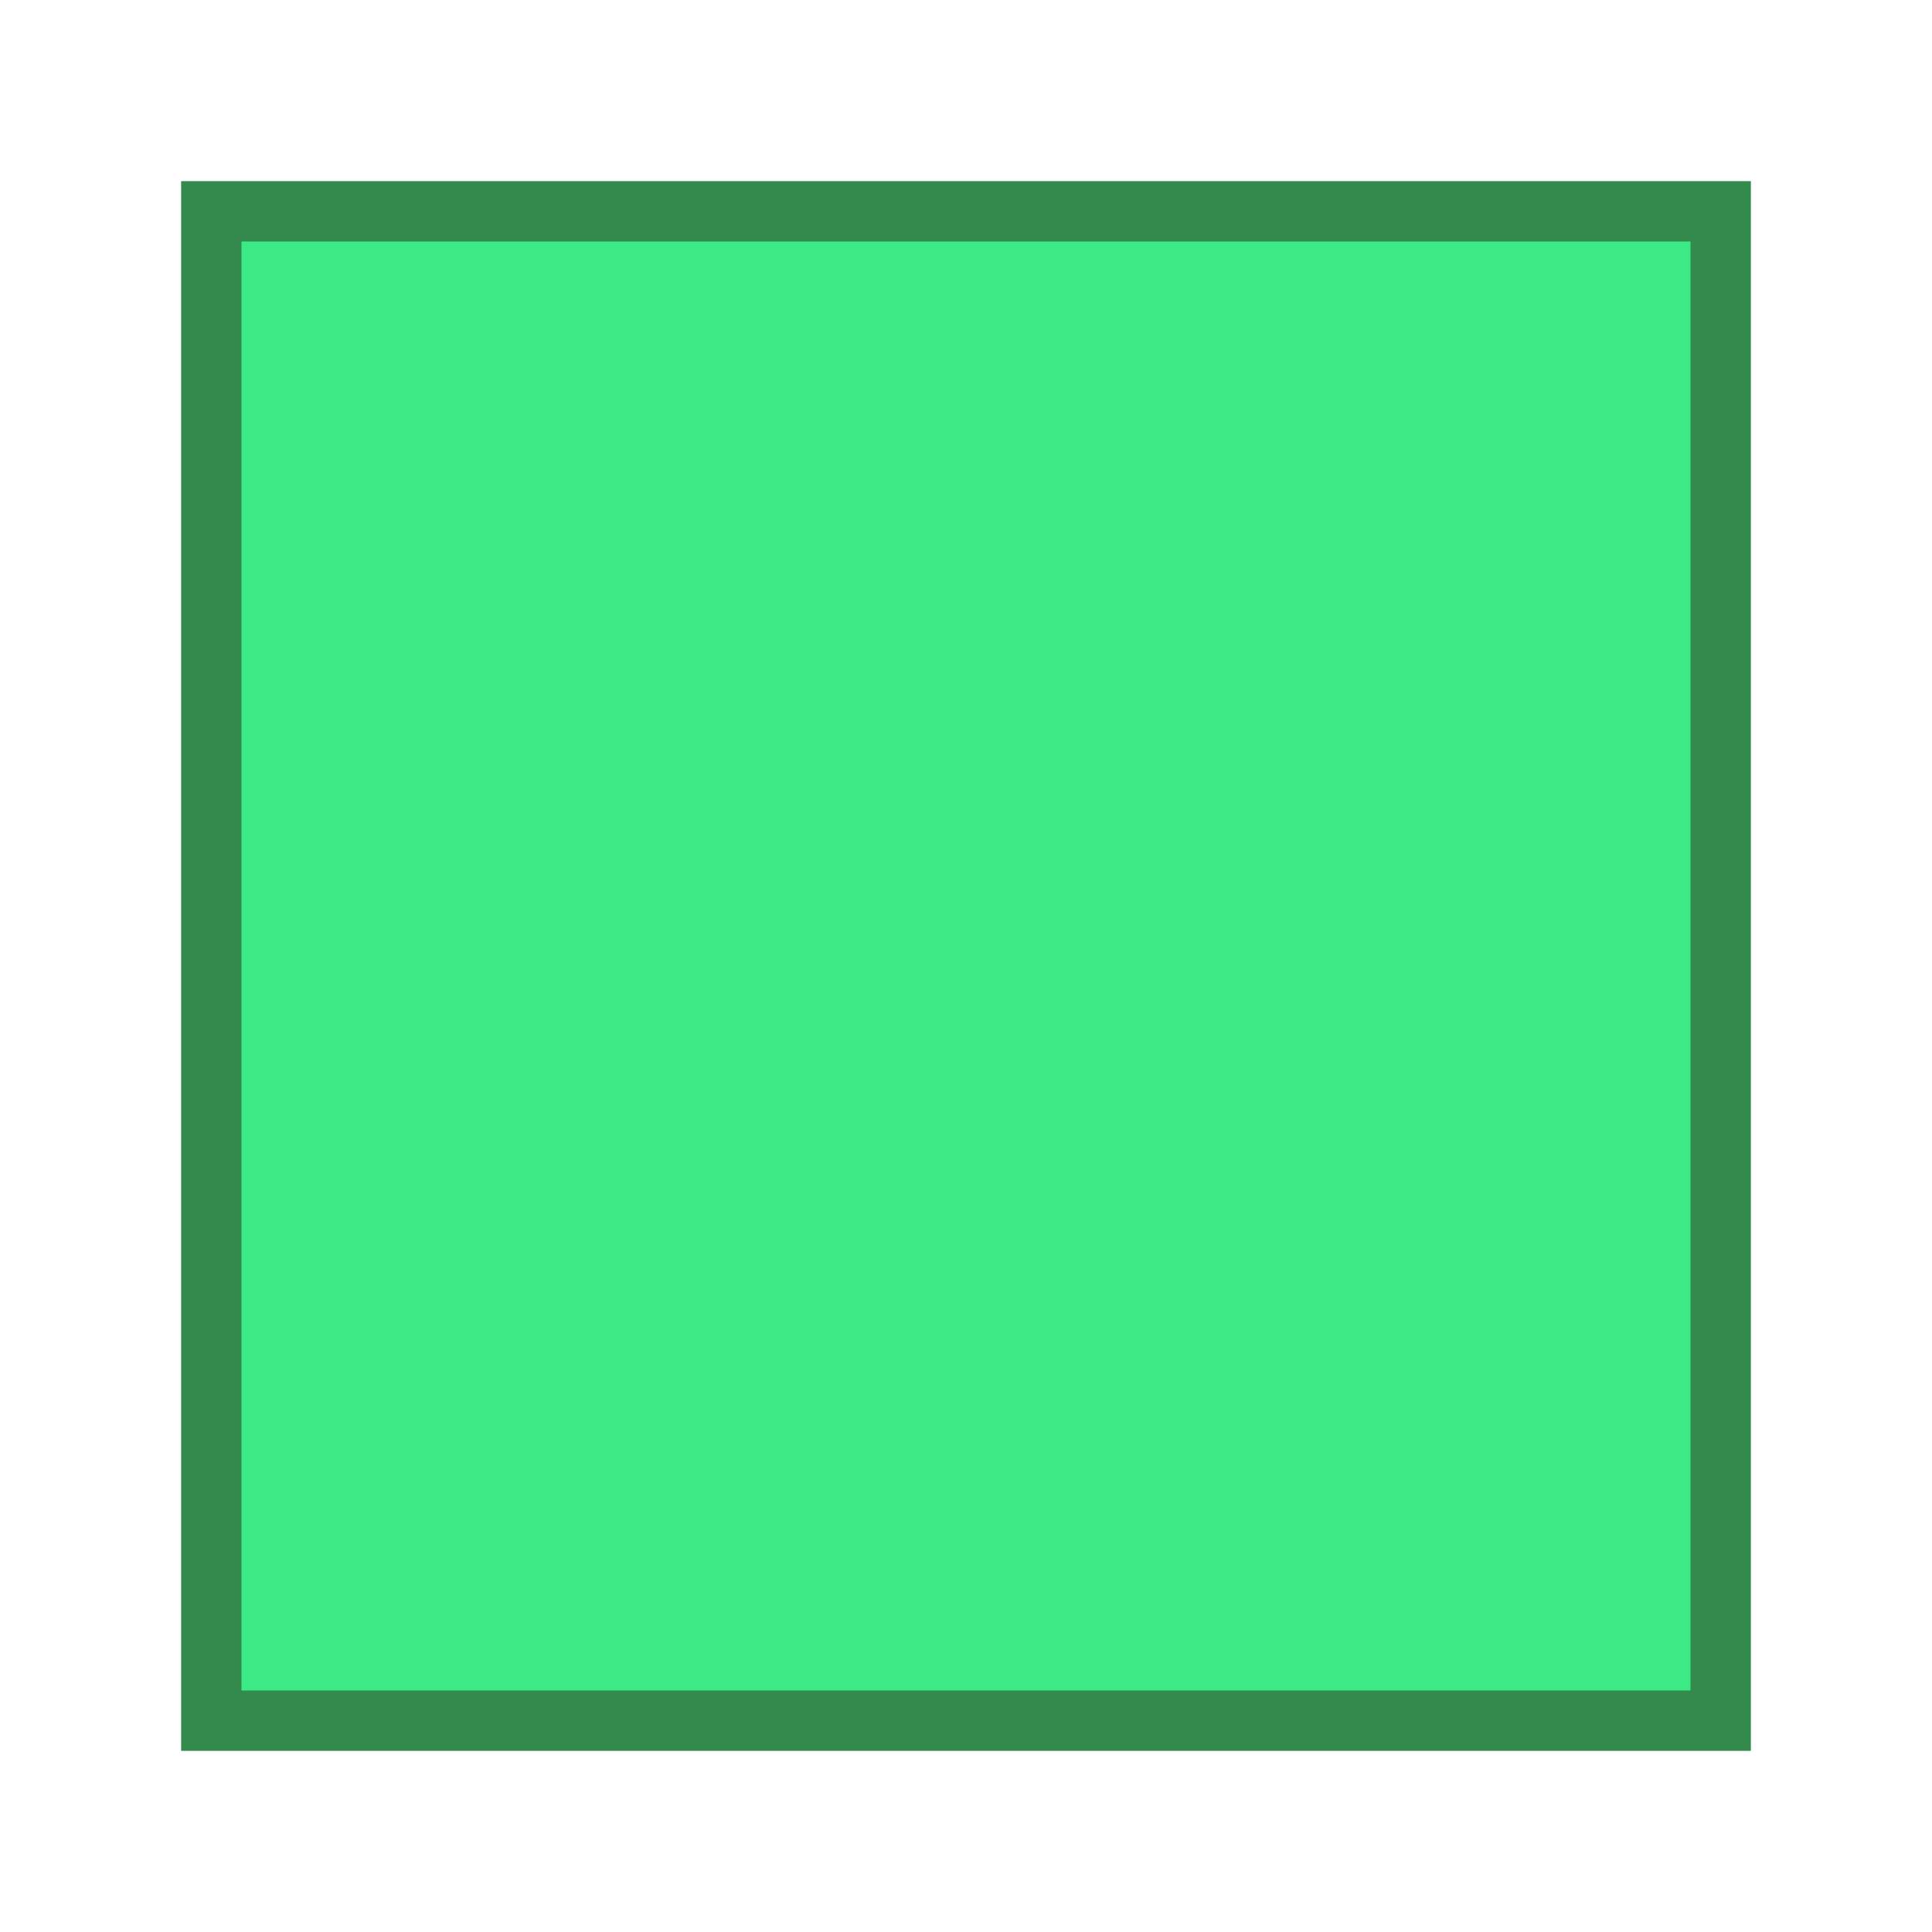
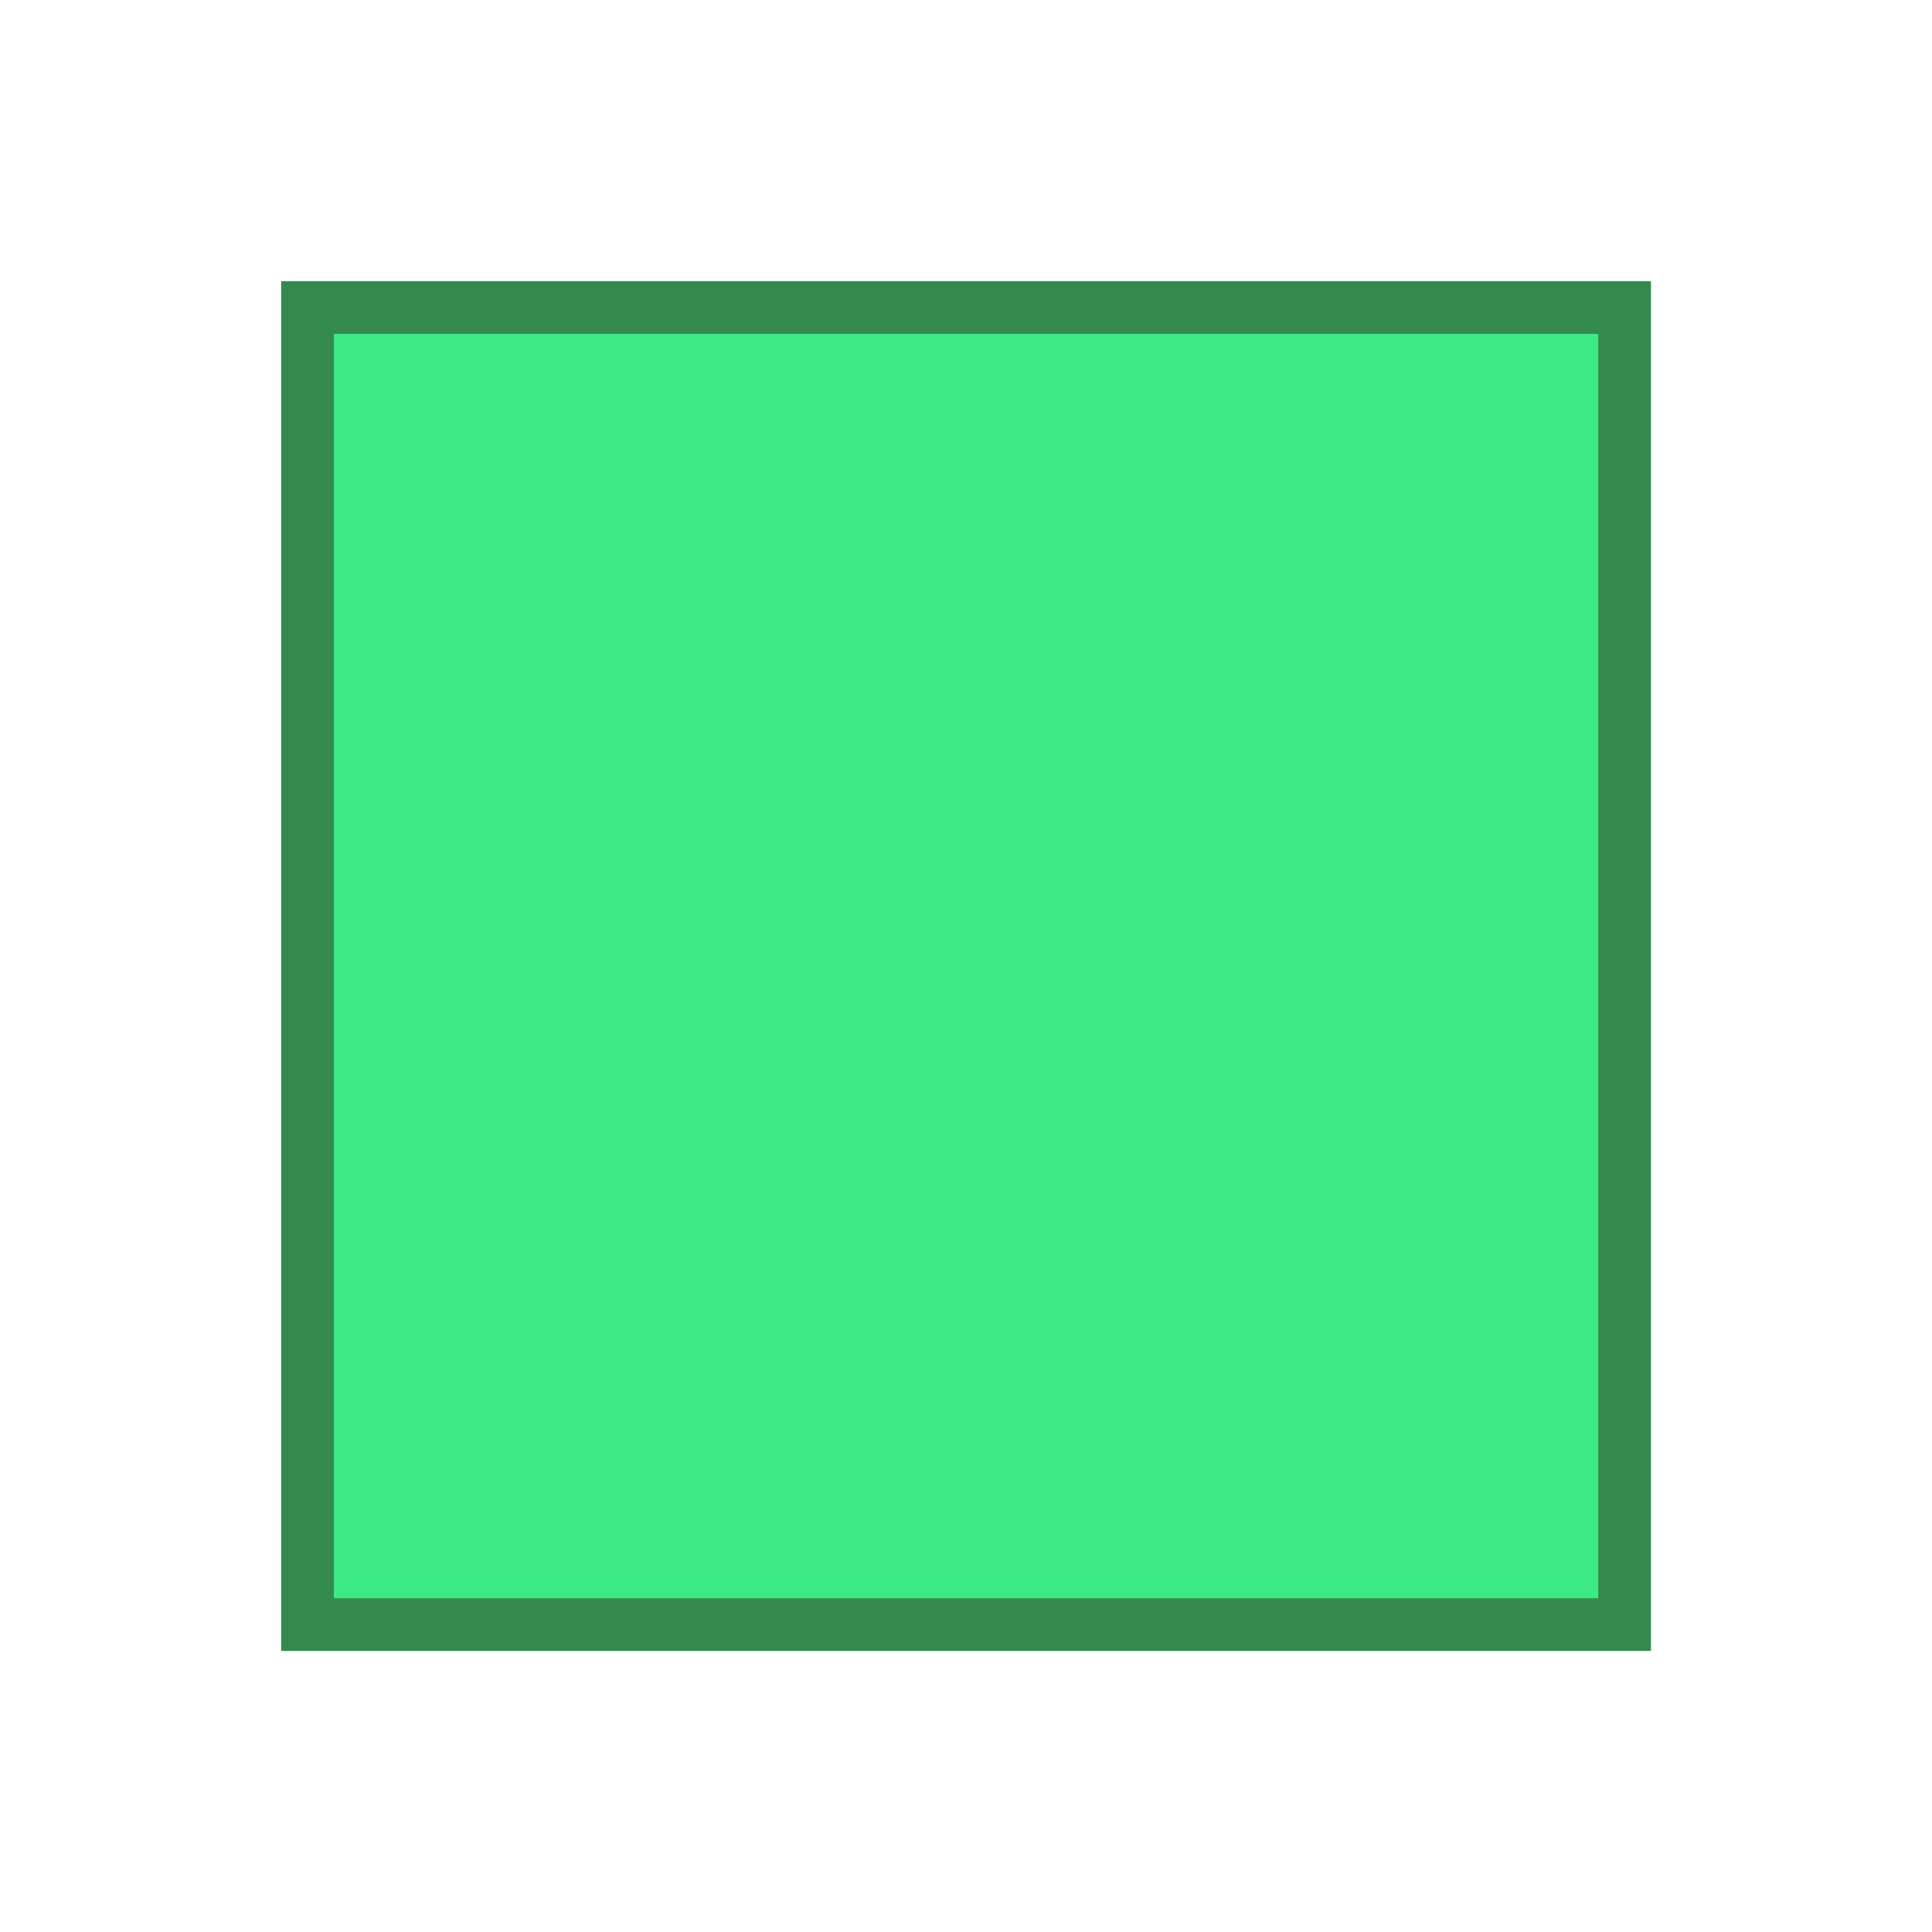
<svg xmlns="http://www.w3.org/2000/svg" width="16" height="16" viewBox="0 0 16 16" version="1.1" id="svg8">
  <defs id="defs12" />
-   <rect style="fill:#3be985;stroke-width:1;stroke-linecap:round;stroke-linejoin:miter;paint-order:stroke fill markers;fill-opacity:1;stroke:#348a4d;stroke-opacity:1;stroke-miterlimit:4;stroke-dasharray:none" id="rect845" width="12" height="12" x="2" y="2" />
+   <rect style="fill:#3be985;fill-opacity:1;stroke:#348a4d;stroke-width:0.873;stroke-linecap:round;stroke-linejoin:miter;stroke-miterlimit:4;stroke-dasharray:none;stroke-opacity:1;paint-order:stroke fill markers" id="base-shape" width="10.471" height="10.471" x="2.765" y="2.765" />
</svg>
